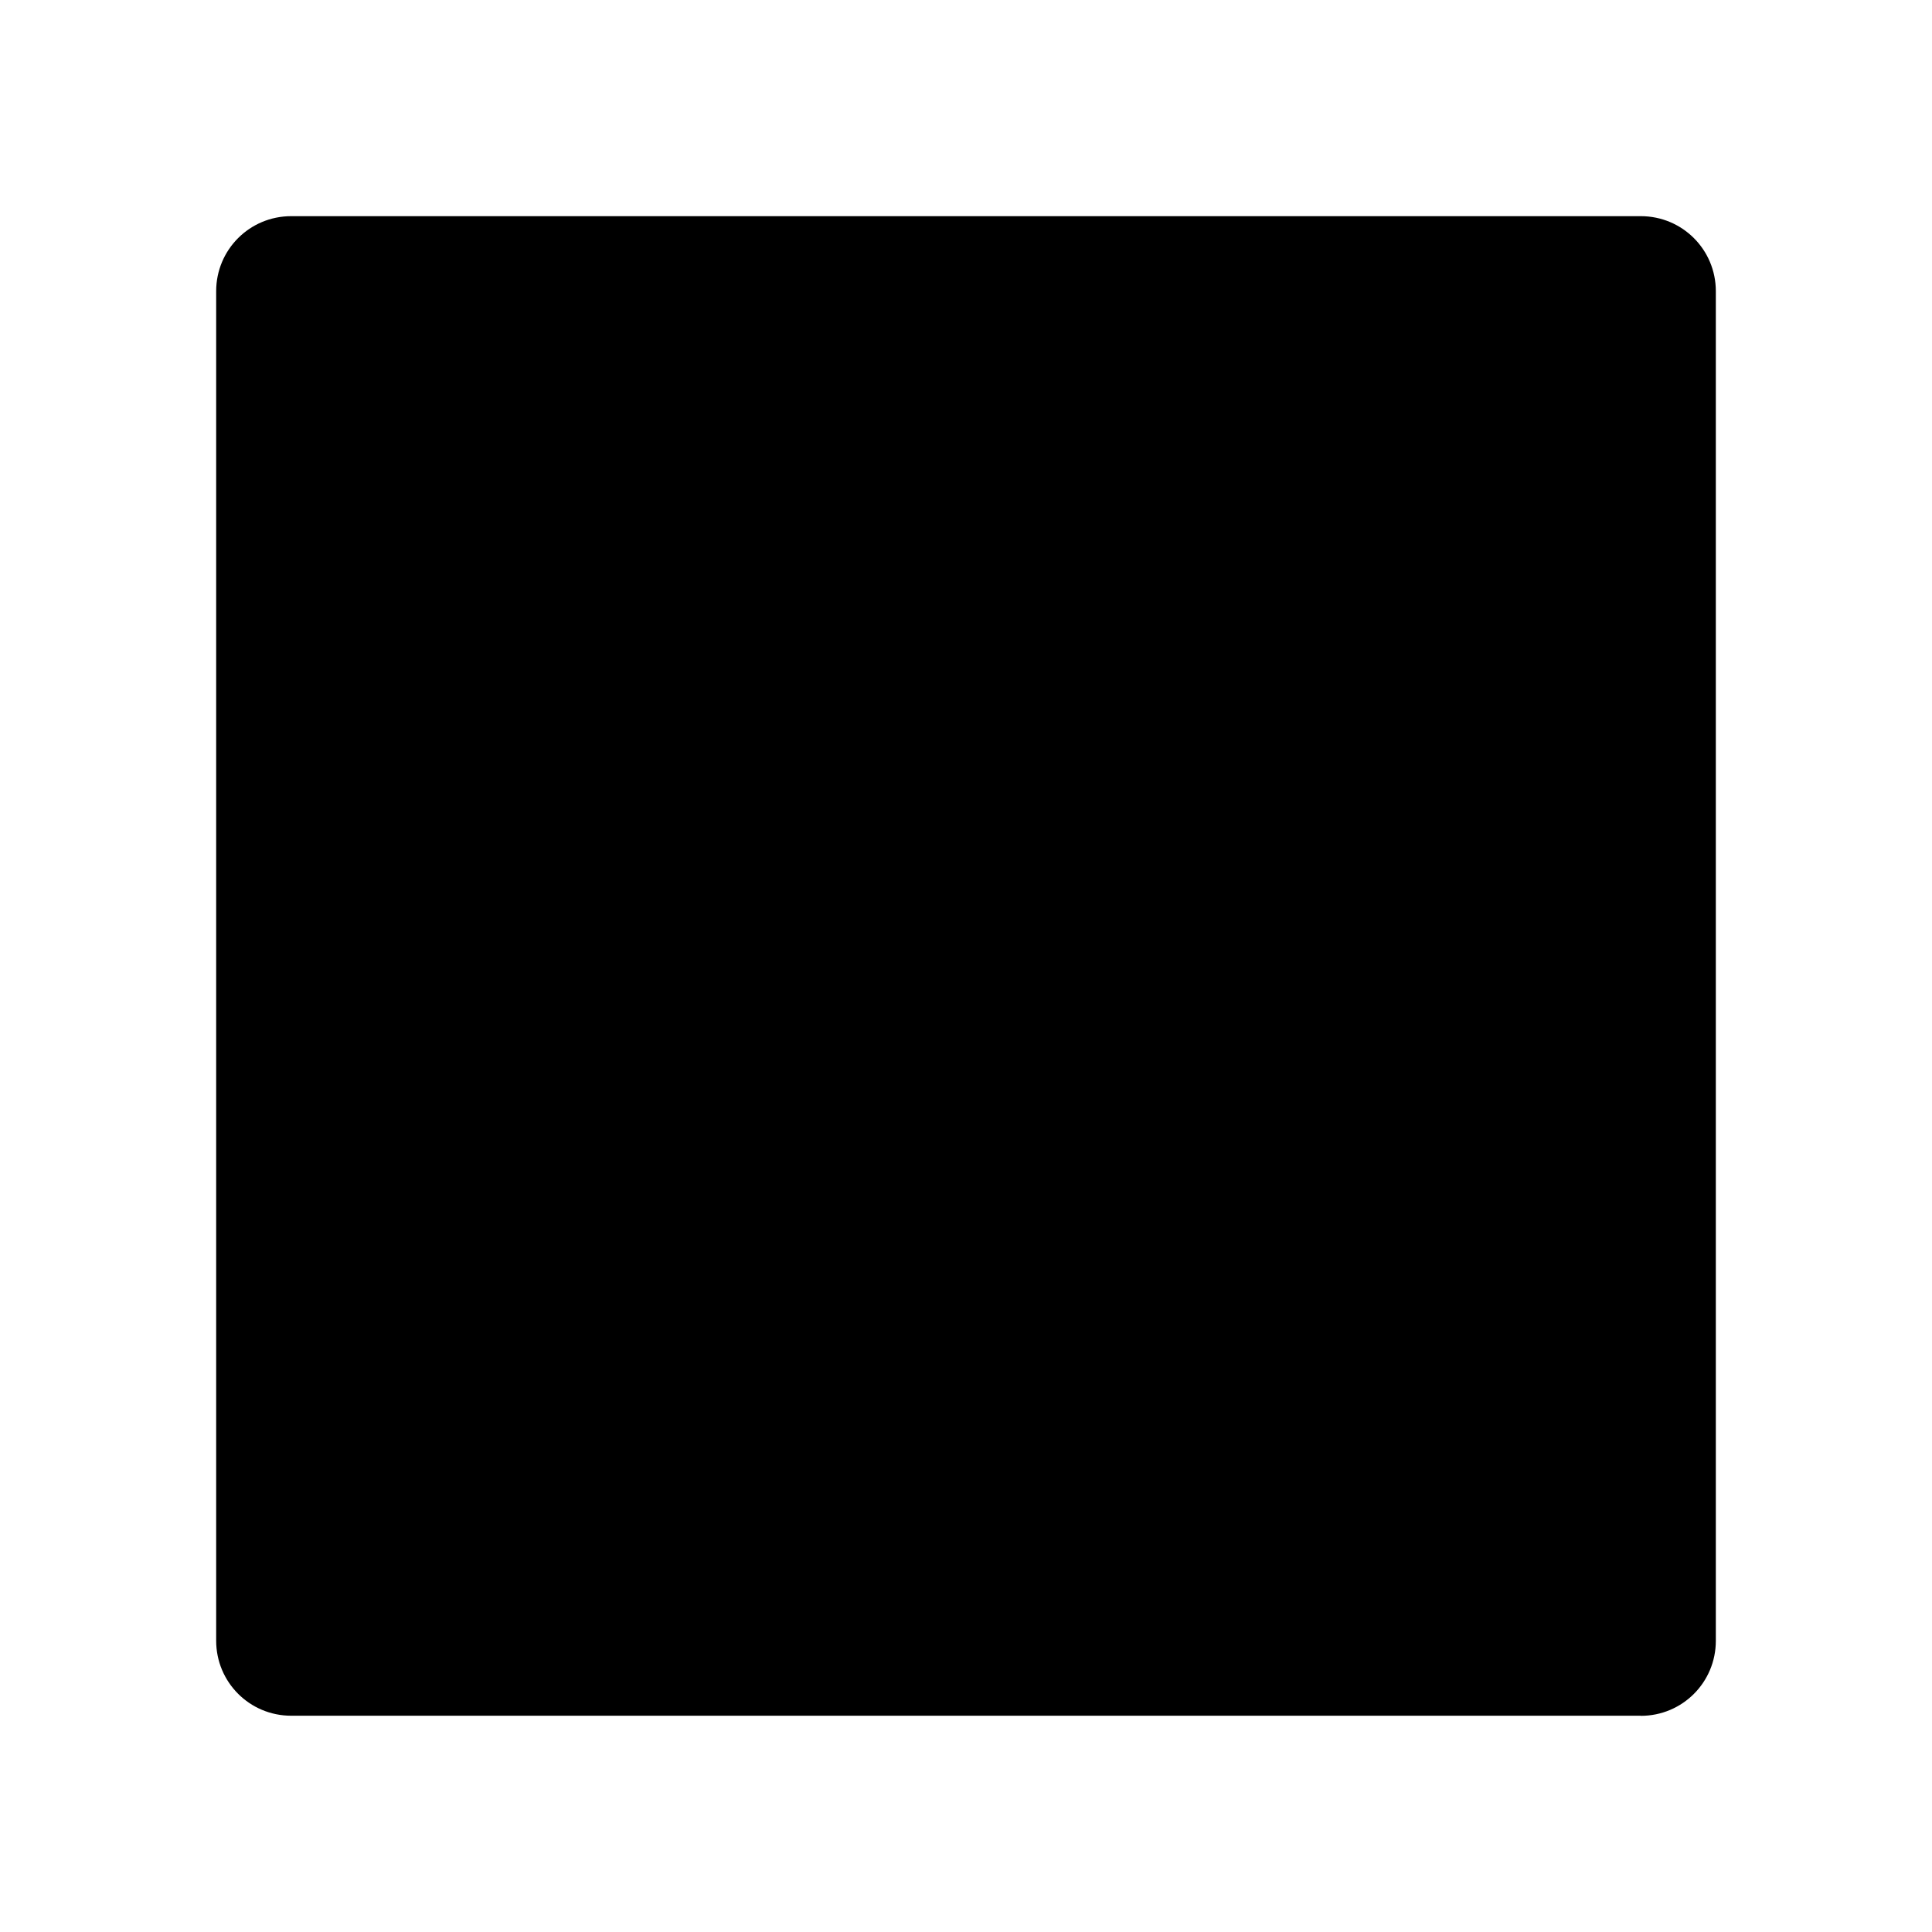
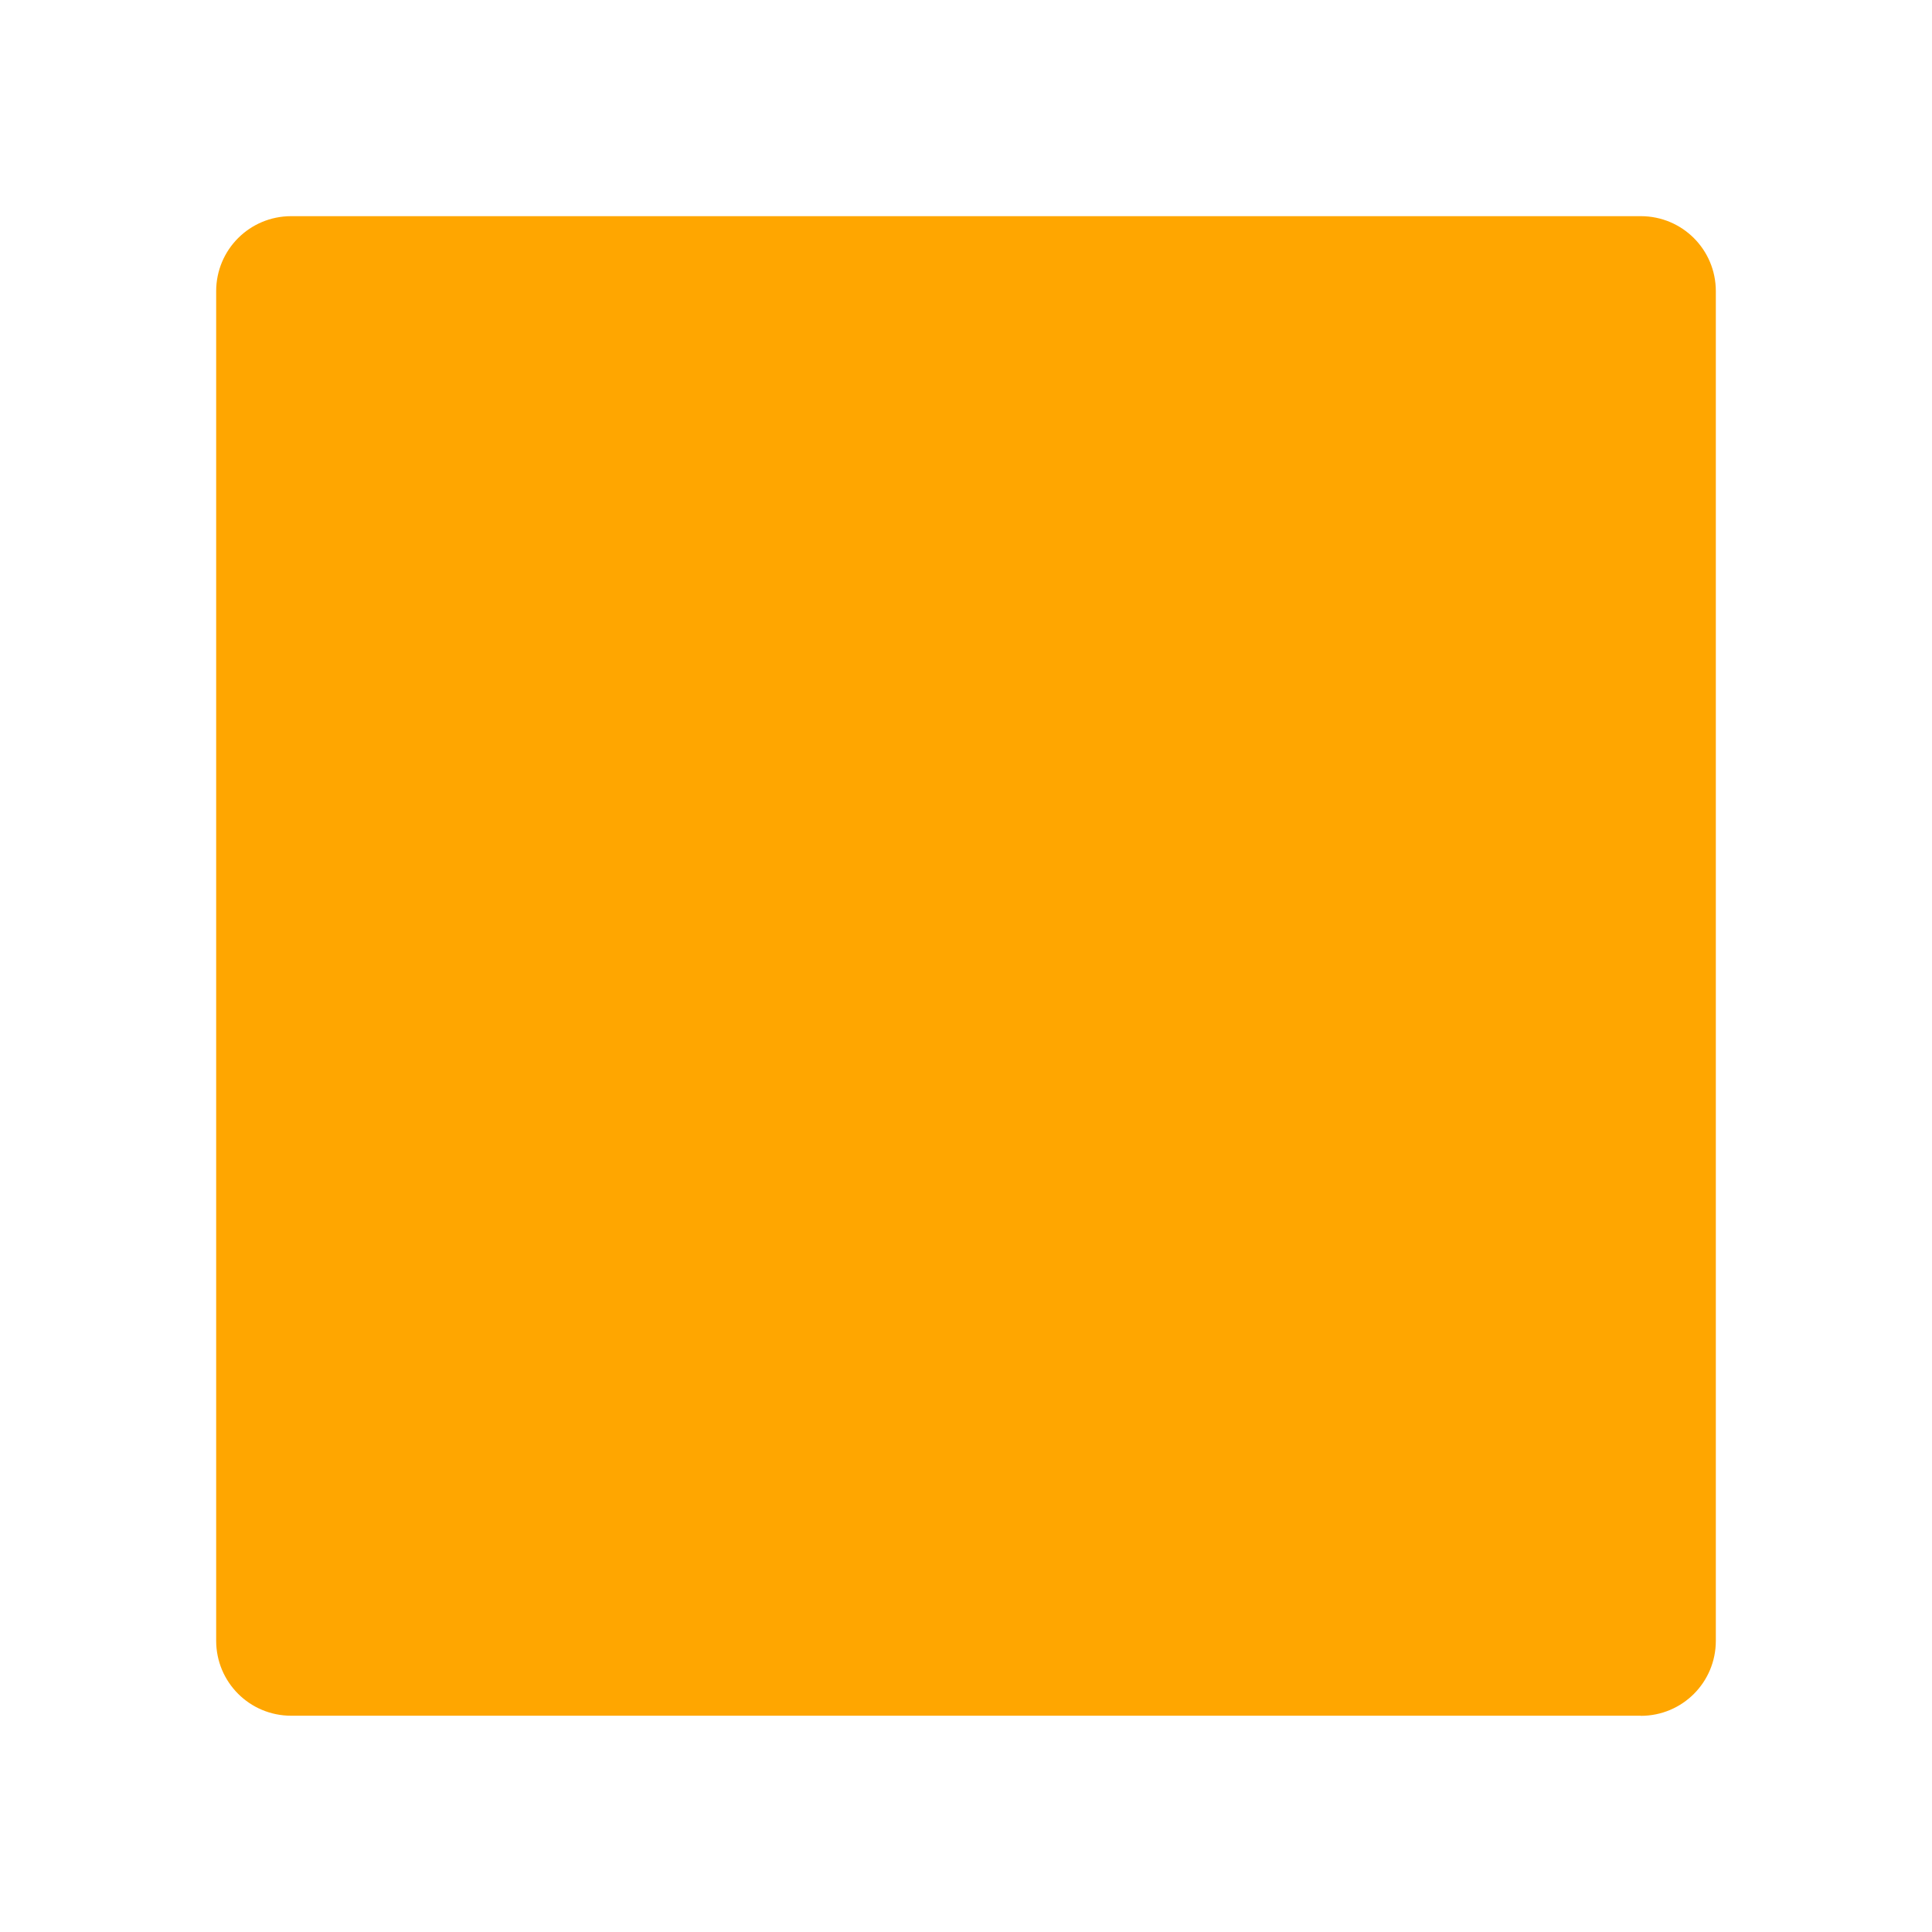
<svg xmlns="http://www.w3.org/2000/svg" width="18" height="18" version="1.1" id="svg1010">
  <defs id="defs1014">
    <linearGradient y2="123.913" y1="4.25" x2="64" x1="64" gradientUnits="userSpaceOnUse" id="SVGID_1_">
      <stop id="stop991" style="stop-color:#FFAB40" offset="0" />
      <stop id="stop993" style="stop-color:#FF6D00" offset="1" />
    </linearGradient>
  </defs>
-   <path id="path1006" style="fill:#000000;fill-opacity:1;stroke-width:0.249" d="M 15.287,15.985 H 2.713 c -0.387,0 -0.699,-0.312 -0.699,-0.699 V 2.713 c 0,-0.387 0.312,-0.699 0.699,-0.699 H 15.287 c 0.387,0 0.699,0.312 0.699,0.699 V 15.287 c 0,0.387 -0.312,0.699 -0.699,0.699 z" />
+   <path id="path1006" style="fill:#ffa600;fill-opacity:1;stroke-width:0.249" d="M 15.287,15.985 H 2.713 c -0.387,0 -0.699,-0.312 -0.699,-0.699 V 2.713 c 0,-0.387 0.312,-0.699 0.699,-0.699 H 15.287 c 0.387,0 0.699,0.312 0.699,0.699 V 15.287 c 0,0.387 -0.312,0.699 -0.699,0.699 z" />
</svg>
